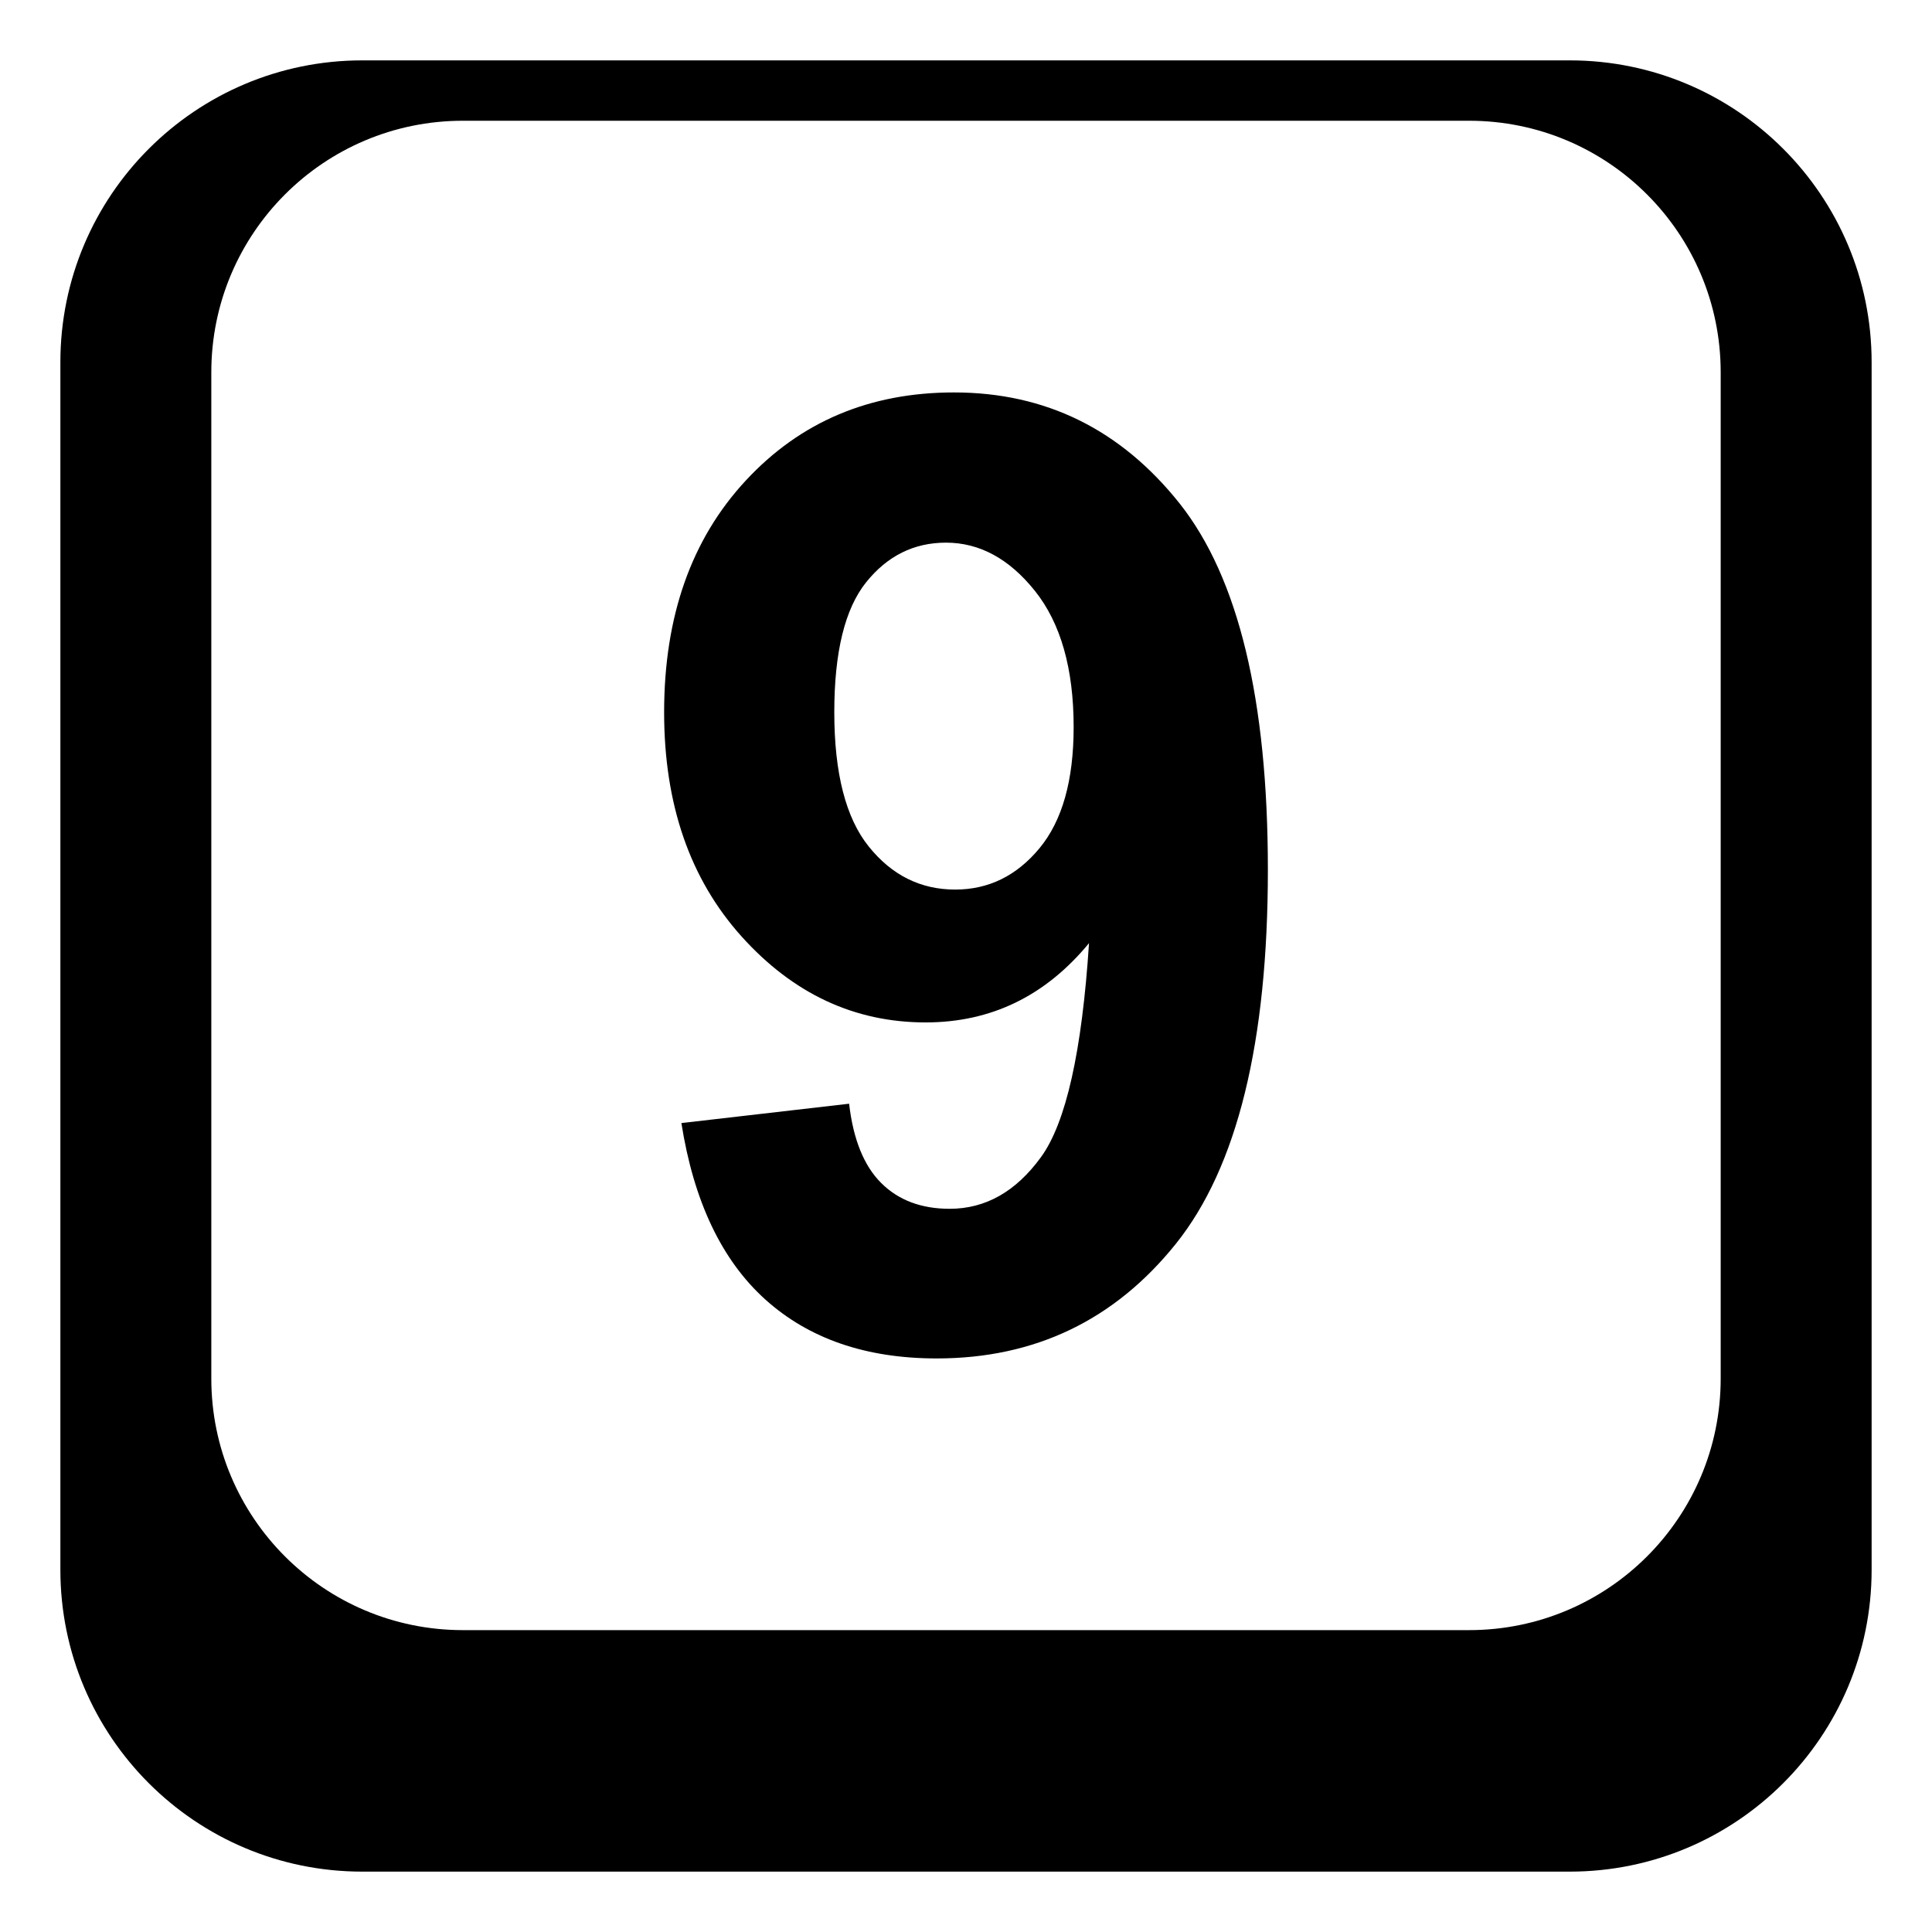
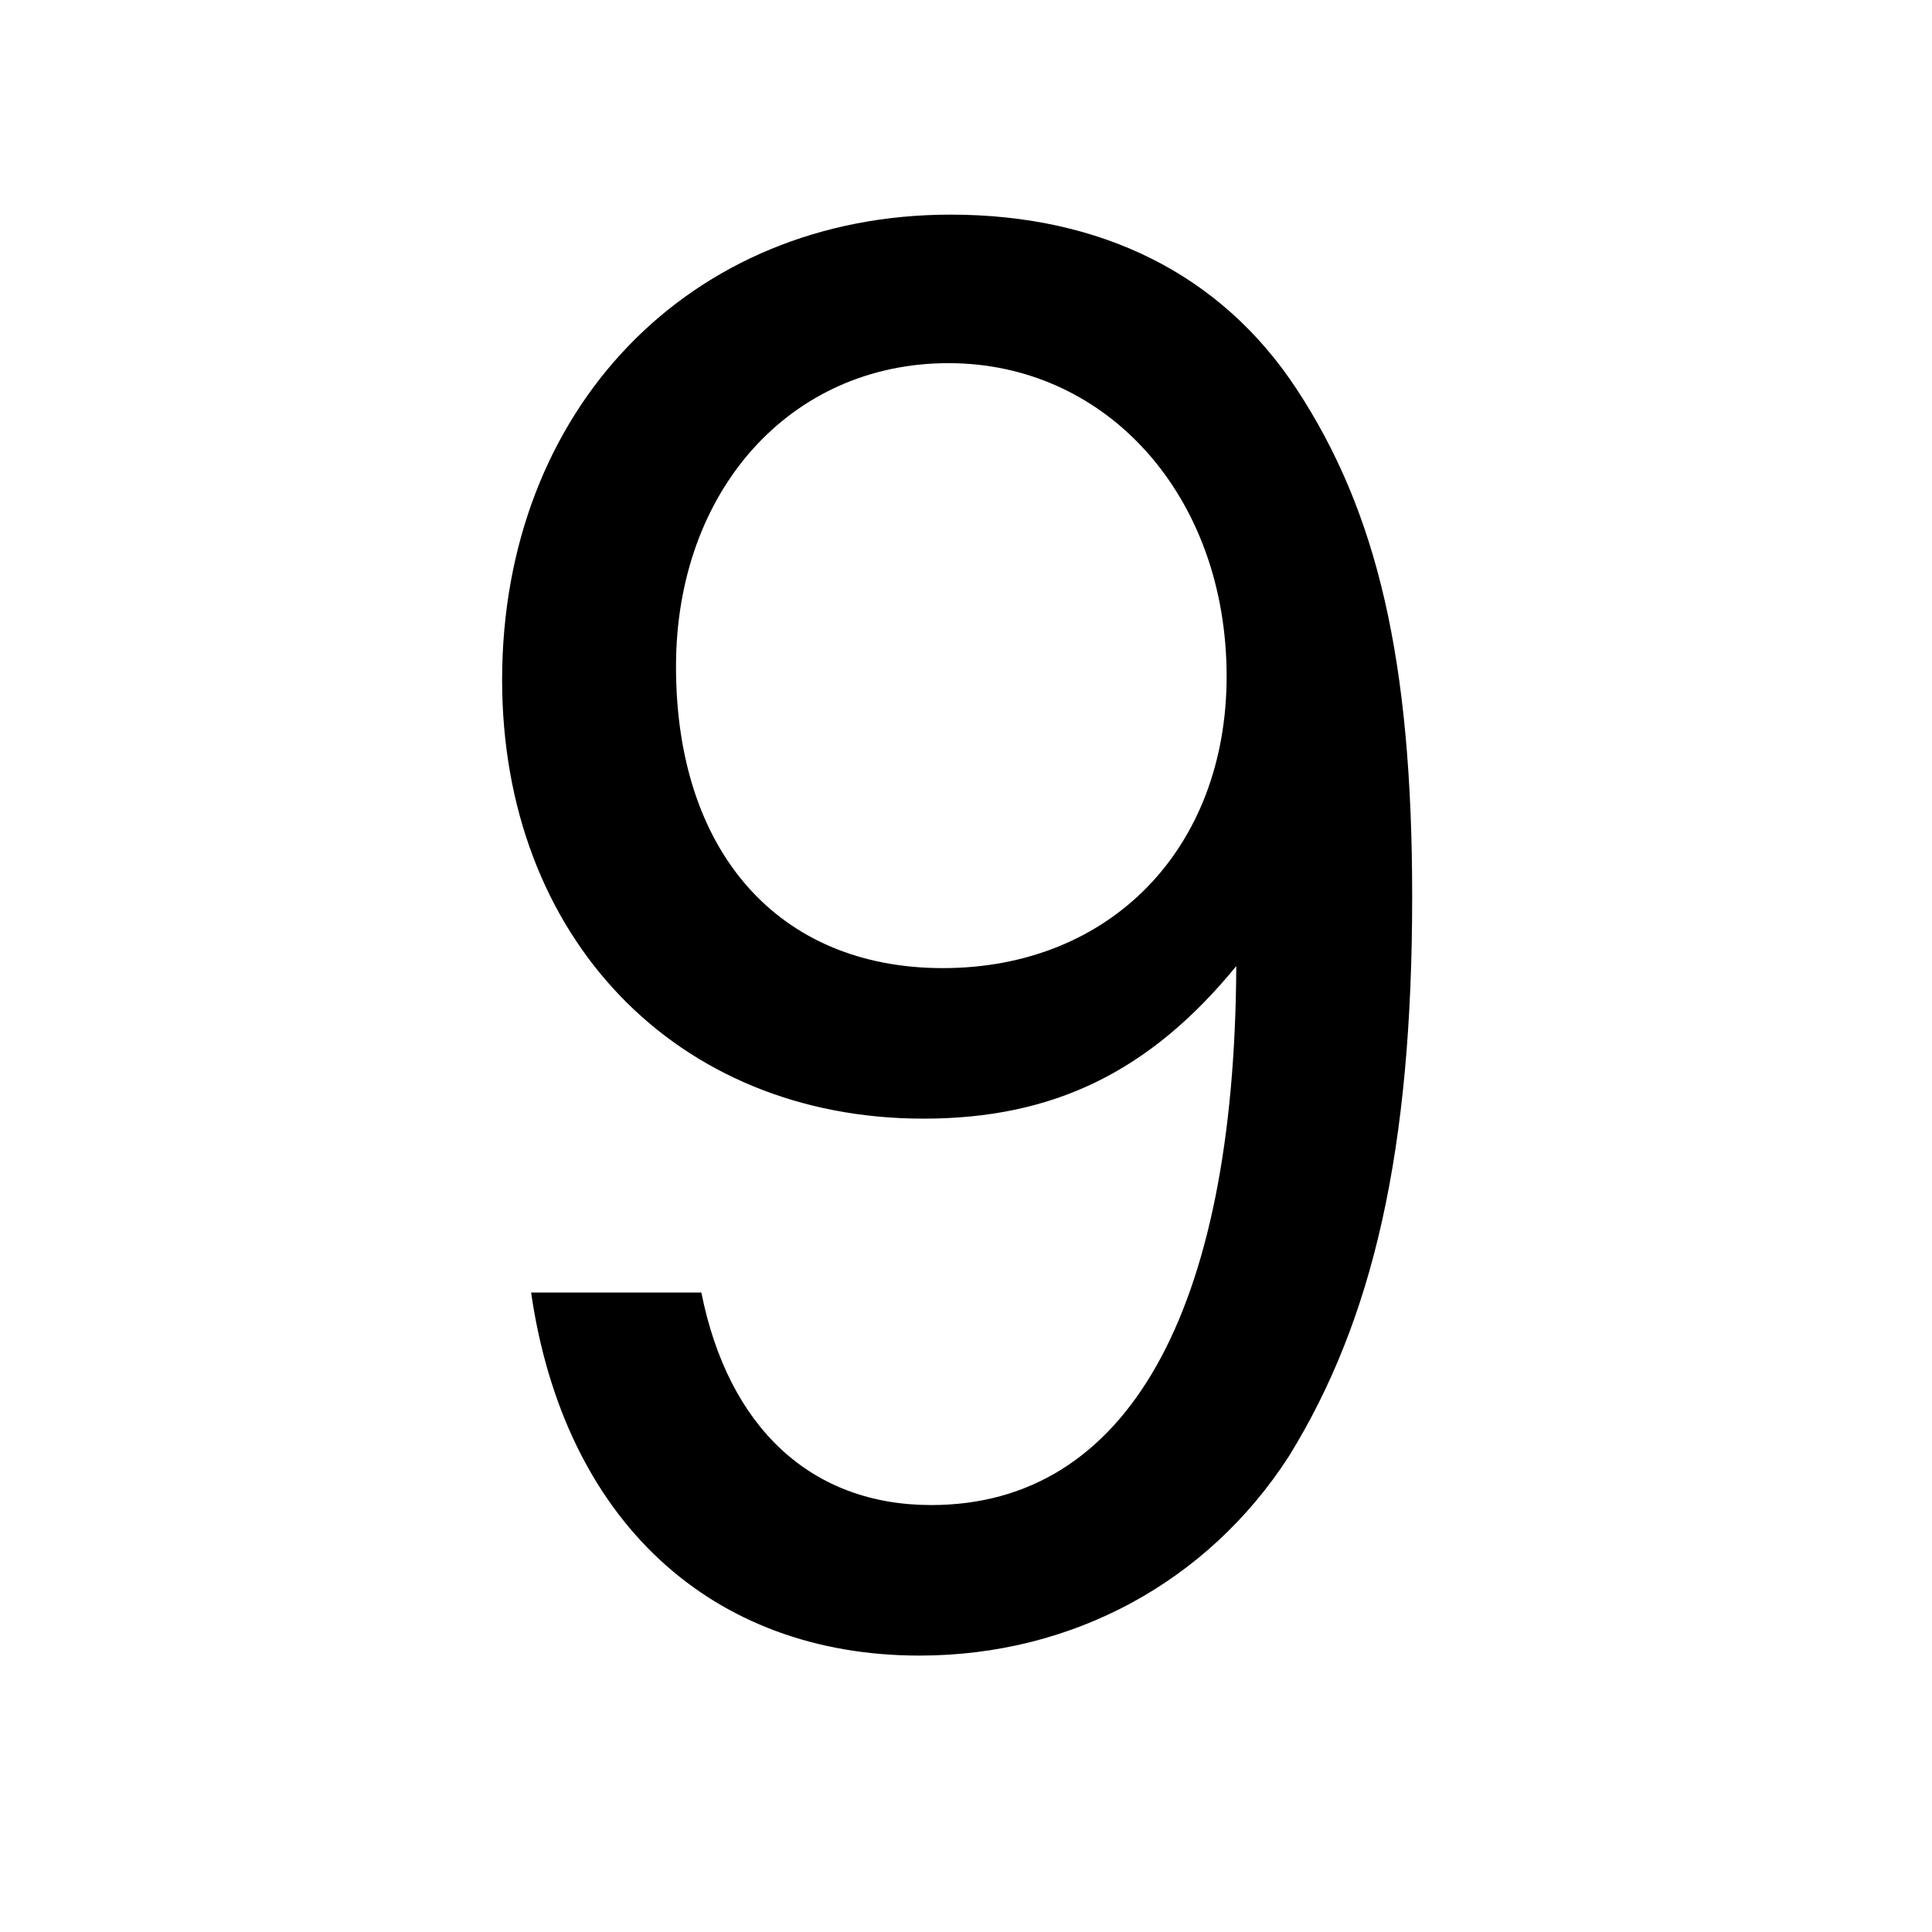
- <svg xmlns="http://www.w3.org/2000/svg" width="64px" height="64px" viewBox="0 0 64 64" aria-hidden="true" role="img" class="iconify iconify--emojione-monotone" preserveAspectRatio="xMidYMid meet">
-   <path d="M52 2H12C6.478 2 2 6.477 2 12v40c0 5.523 4.478 10 10 10h40c5.522 0 10-4.477 10-10V12c0-5.523-4.478-10-10-10zm5 43.666A8.333 8.333 0 0 1 48.667 54H15.333A8.333 8.333 0 0 1 7 45.666V12.334A8.333 8.333 0 0 1 15.333 4h33.334A8.333 8.333 0 0 1 57 12.334v33.332z" fill="currentColor" />
-   <path d="M22.572 37.203l5.556-.641c.136 1.182.491 2.057 1.063 2.627s1.328.854 2.268.854c1.185 0 2.193-.568 3.023-1.709c.83-1.139 1.36-3.502 1.593-7.091c-1.443 1.752-3.247 2.626-5.413 2.626c-2.357 0-4.391-.951-6.098-2.849C22.854 29.117 22 26.643 22 23.596c0-3.178.901-5.736 2.707-7.68C26.512 13.971 28.809 13 31.602 13c3.036 0 5.528 1.229 7.479 3.684C41.026 19.143 42 23.182 42 28.807c0 5.727-1.015 9.855-3.044 12.391C36.926 43.73 34.284 45 31.03 45c-2.343 0-4.236-.652-5.681-1.955c-1.443-1.303-2.369-3.252-2.777-5.842m12.994-13.117c0-1.938-.429-3.439-1.278-4.506c-.853-1.068-1.836-1.604-2.952-1.604c-1.063 0-1.943.439-2.645 1.314c-.703.877-1.054 2.311-1.054 4.305c0 2.021.382 3.508 1.146 4.453c.763.947 1.716 1.42 2.858 1.42c1.104 0 2.033-.453 2.79-1.365c.757-.912 1.135-2.249 1.135-4.017" fill="currentColor" />
+ <svg xmlns="http://www.w3.org/2000/svg" width="100%" height="100%" viewBox="0 0 75 75" preserveAspectRatio="xMinYMid meet">
+   <text x="50%" y="50%" text-anchor="middle" dominant-baseline="middle" font-size="75" fill="black" font-family="Helvetica">9</text>
</svg>
